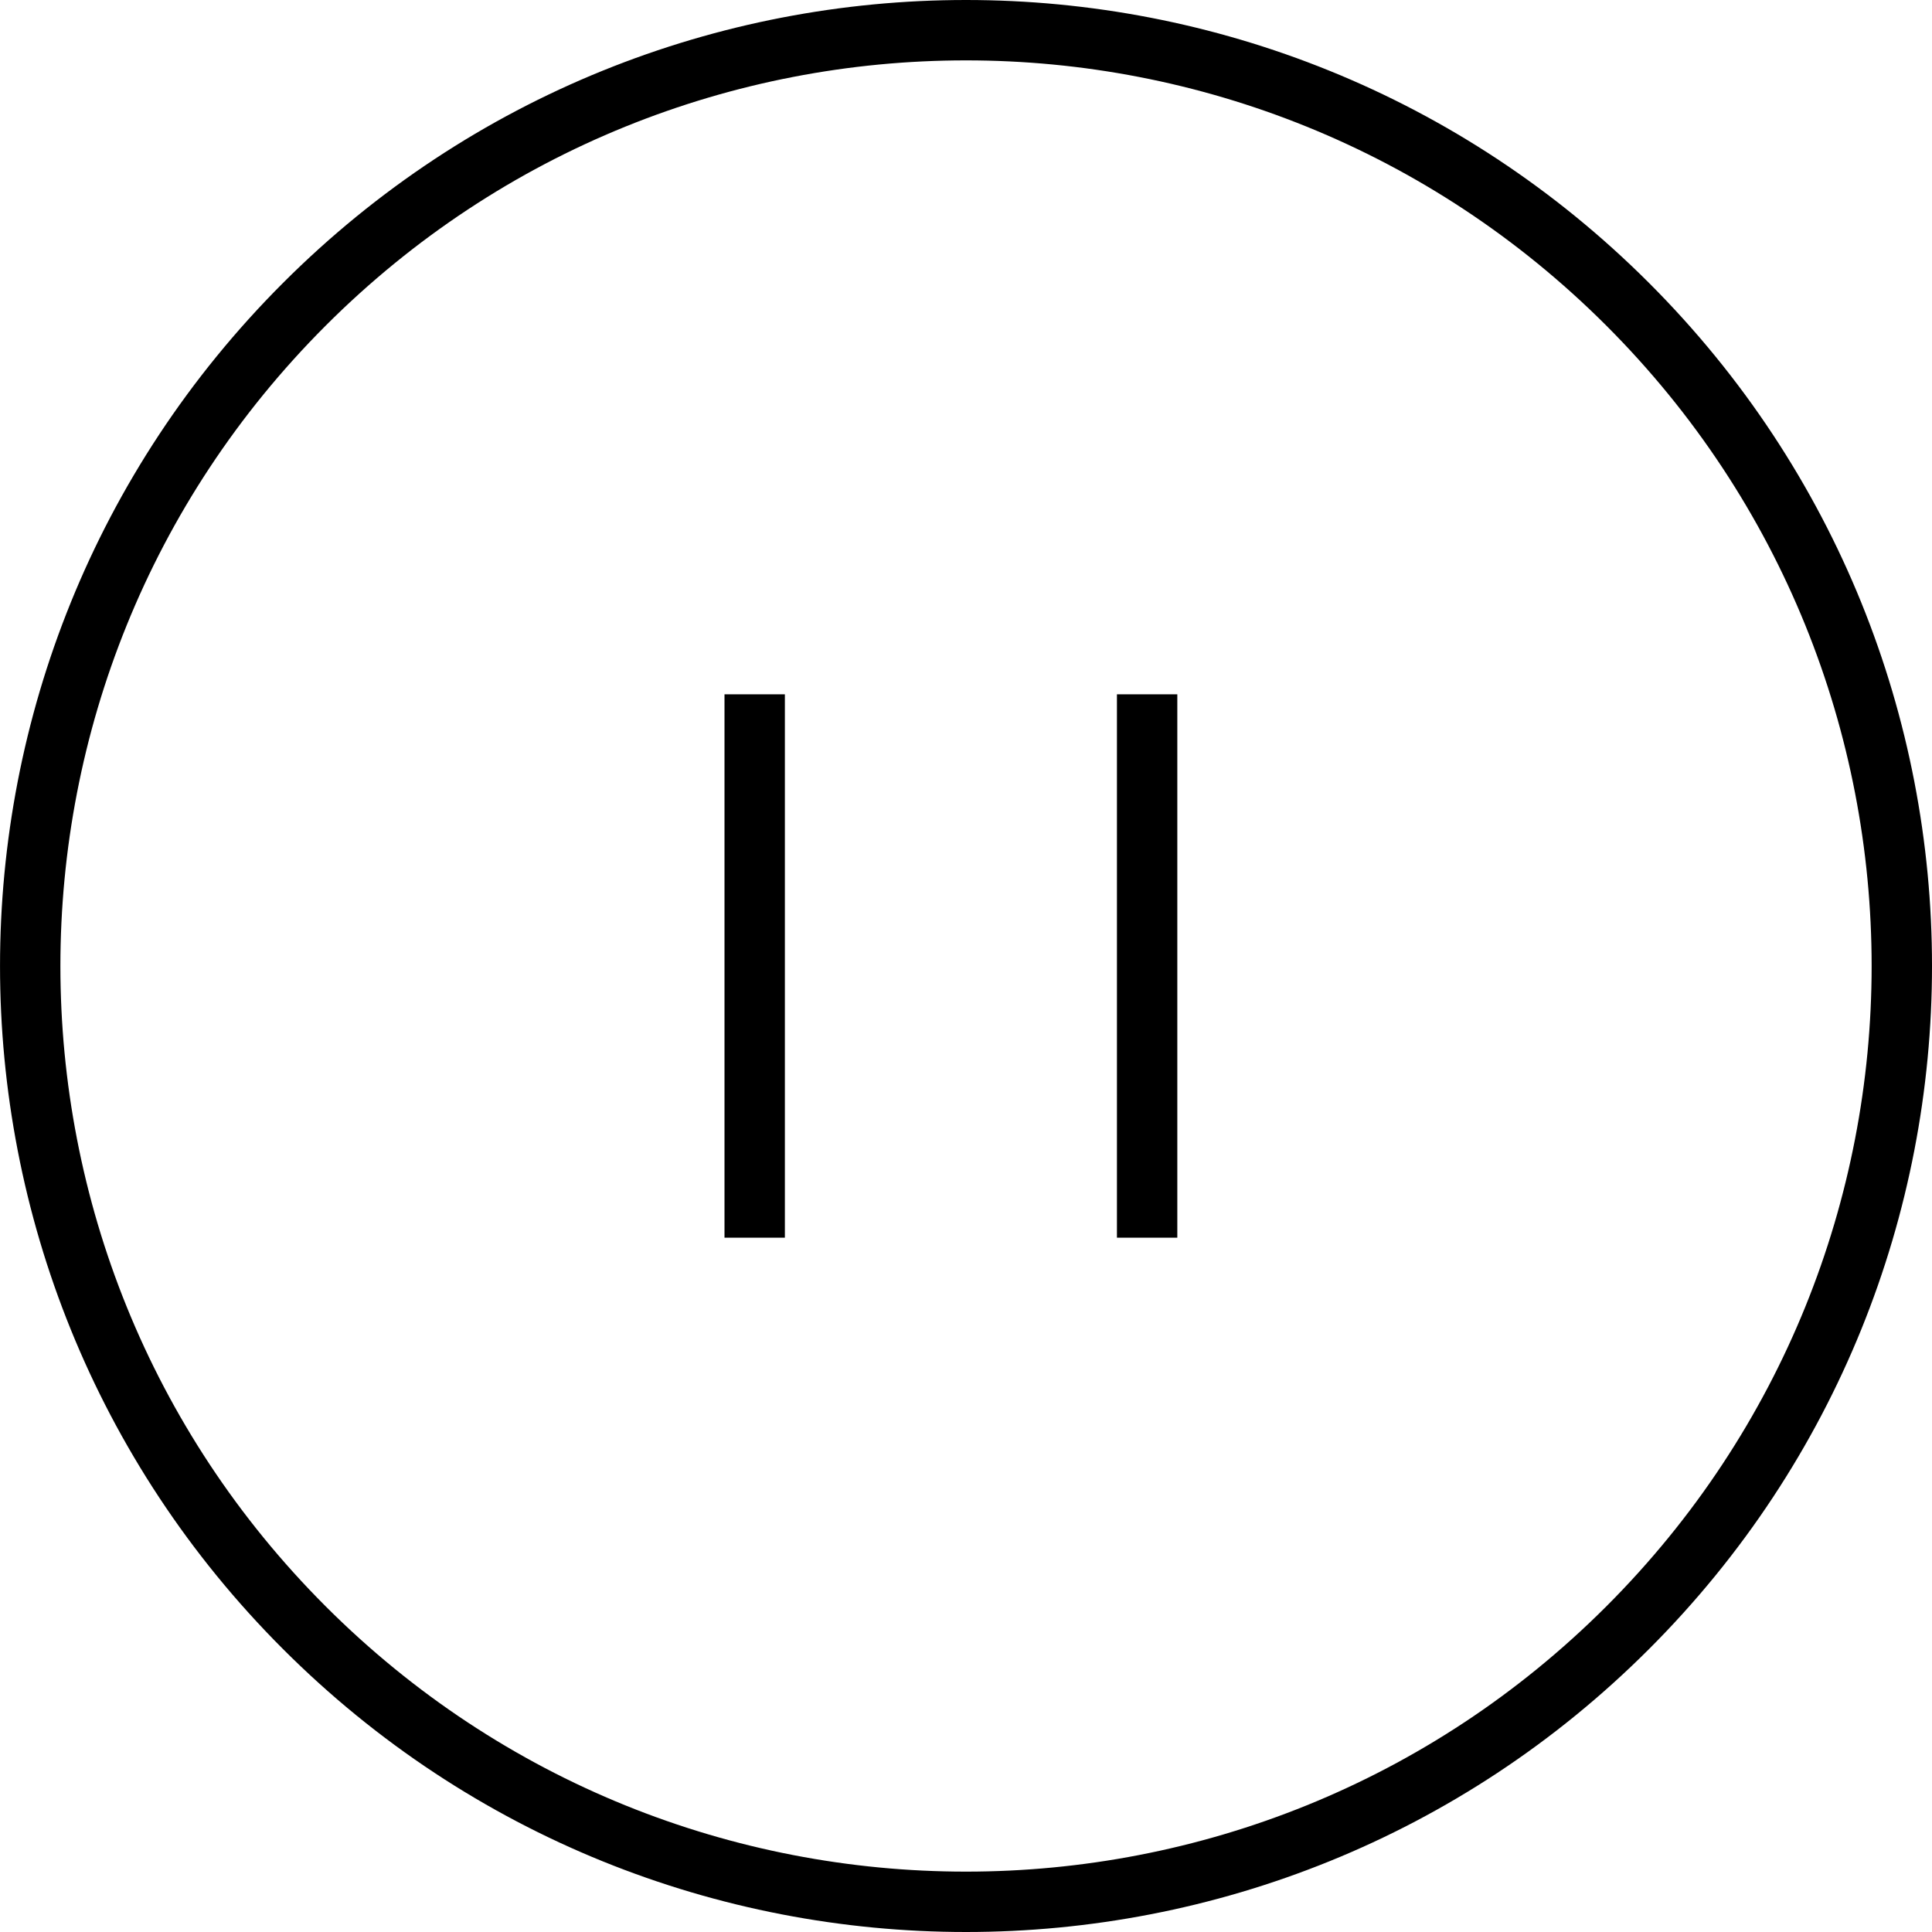
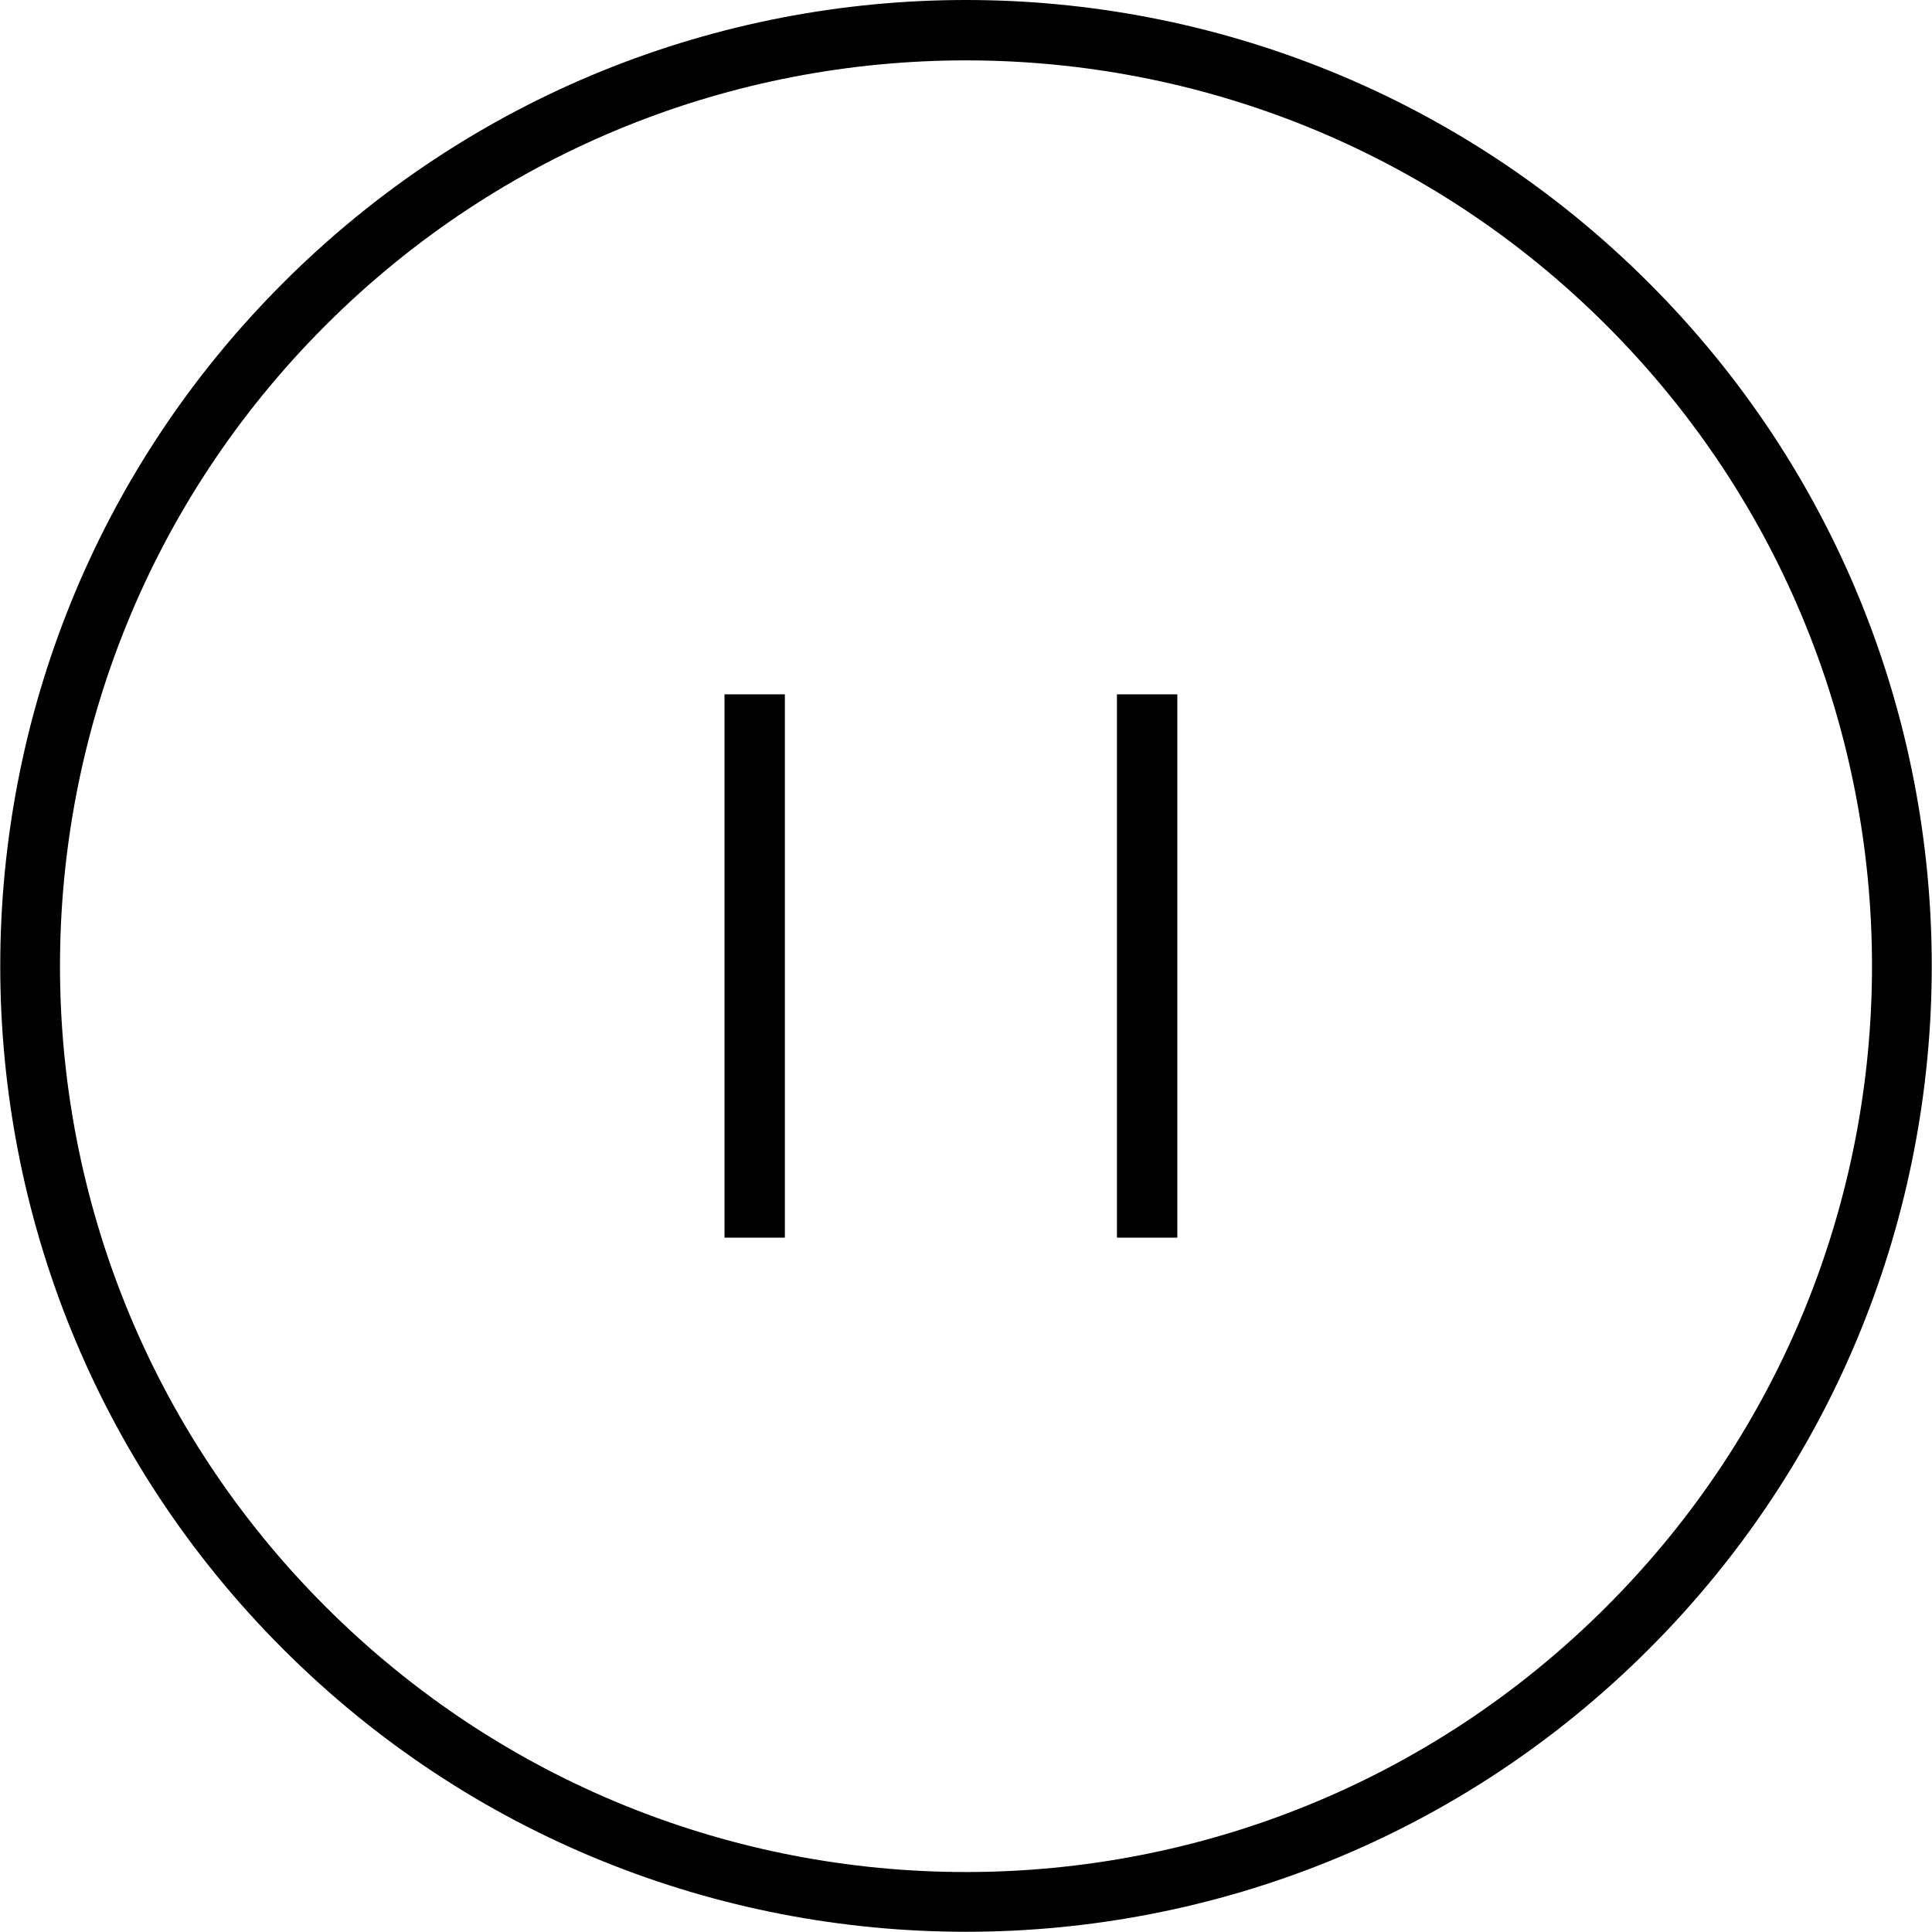
- <svg xmlns="http://www.w3.org/2000/svg" version="1.1" id="Layer_1" x="0px" y="0px" width="64px" height="64px" viewBox="0 0 64 64" enable-background="new 0 0 64 64" xml:space="preserve">
-   <g>
-     <line fill="none" stroke="#000000" stroke-width="2" stroke-miterlimit="10" x1="25" y1="23" x2="25" y2="41" />
-     <line fill="none" stroke="#000000" stroke-width="2" stroke-miterlimit="10" x1="38" y1="23" x2="38" y2="41" />
-     <path fill="none" stroke="#000000" stroke-width="2" stroke-miterlimit="10" d="M53.92,10.081   c12.107,12.105,12.107,31.732,0,43.838c-12.106,12.108-31.734,12.108-43.839,0c-12.107-12.105-12.107-31.732,0-43.838   C22.186-2.027,41.813-2.027,53.92,10.081z" />
-   </g>
+ <svg xmlns="http://www.w3.org/2000/svg" version="1.1" width="64" height="64" viewBox="0 0 64 64" id="Layer_1" xml:space="preserve">
+   <defs id="defs13" />
+   <path d="M 32,0 C 23.809,2.7674251e-6 15.619,3.13 9.375,9.375 c -12.489,12.488 -12.489,32.763 0,45.25 12.487,12.49 32.762,12.49 45.25,0 12.489,-12.488 12.489,-32.763 0,-45.25 C 48.38,3.13 40.191,-2.7674251e-6 32,0 z m 0,2 c 7.675,2.8e-6 15.356,2.918 21.219,8.781 11.725,11.723 11.725,30.714 0,42.438 -11.724,11.726 -30.715,11.726 -42.438,0 -11.725,-11.723 -11.725,-30.714 0,-42.438 C 16.643,4.918 24.325,2 32,2 z m -8,21 0,18 2,0 0,-18 -2,0 z m 13,0 0,18 2,0 0,-18 -2,0 z" id="line5" style="font-size:medium;font-style:normal;font-variant:normal;font-weight:normal;font-stretch:normal;text-indent:0;text-align:start;text-decoration:none;line-height:normal;letter-spacing:normal;word-spacing:normal;text-transform:none;direction:ltr;block-progression:tb;writing-mode:lr-tb;text-anchor:start;baseline-shift:baseline;color:#000000;fill:#000000;fill-opacity:1;stroke:none;stroke-width:2;marker:none;visibility:visible;display:inline;overflow:visible;enable-background:accumulate;font-family:Sans;-inkscape-font-specification:Sans" />
</svg>
